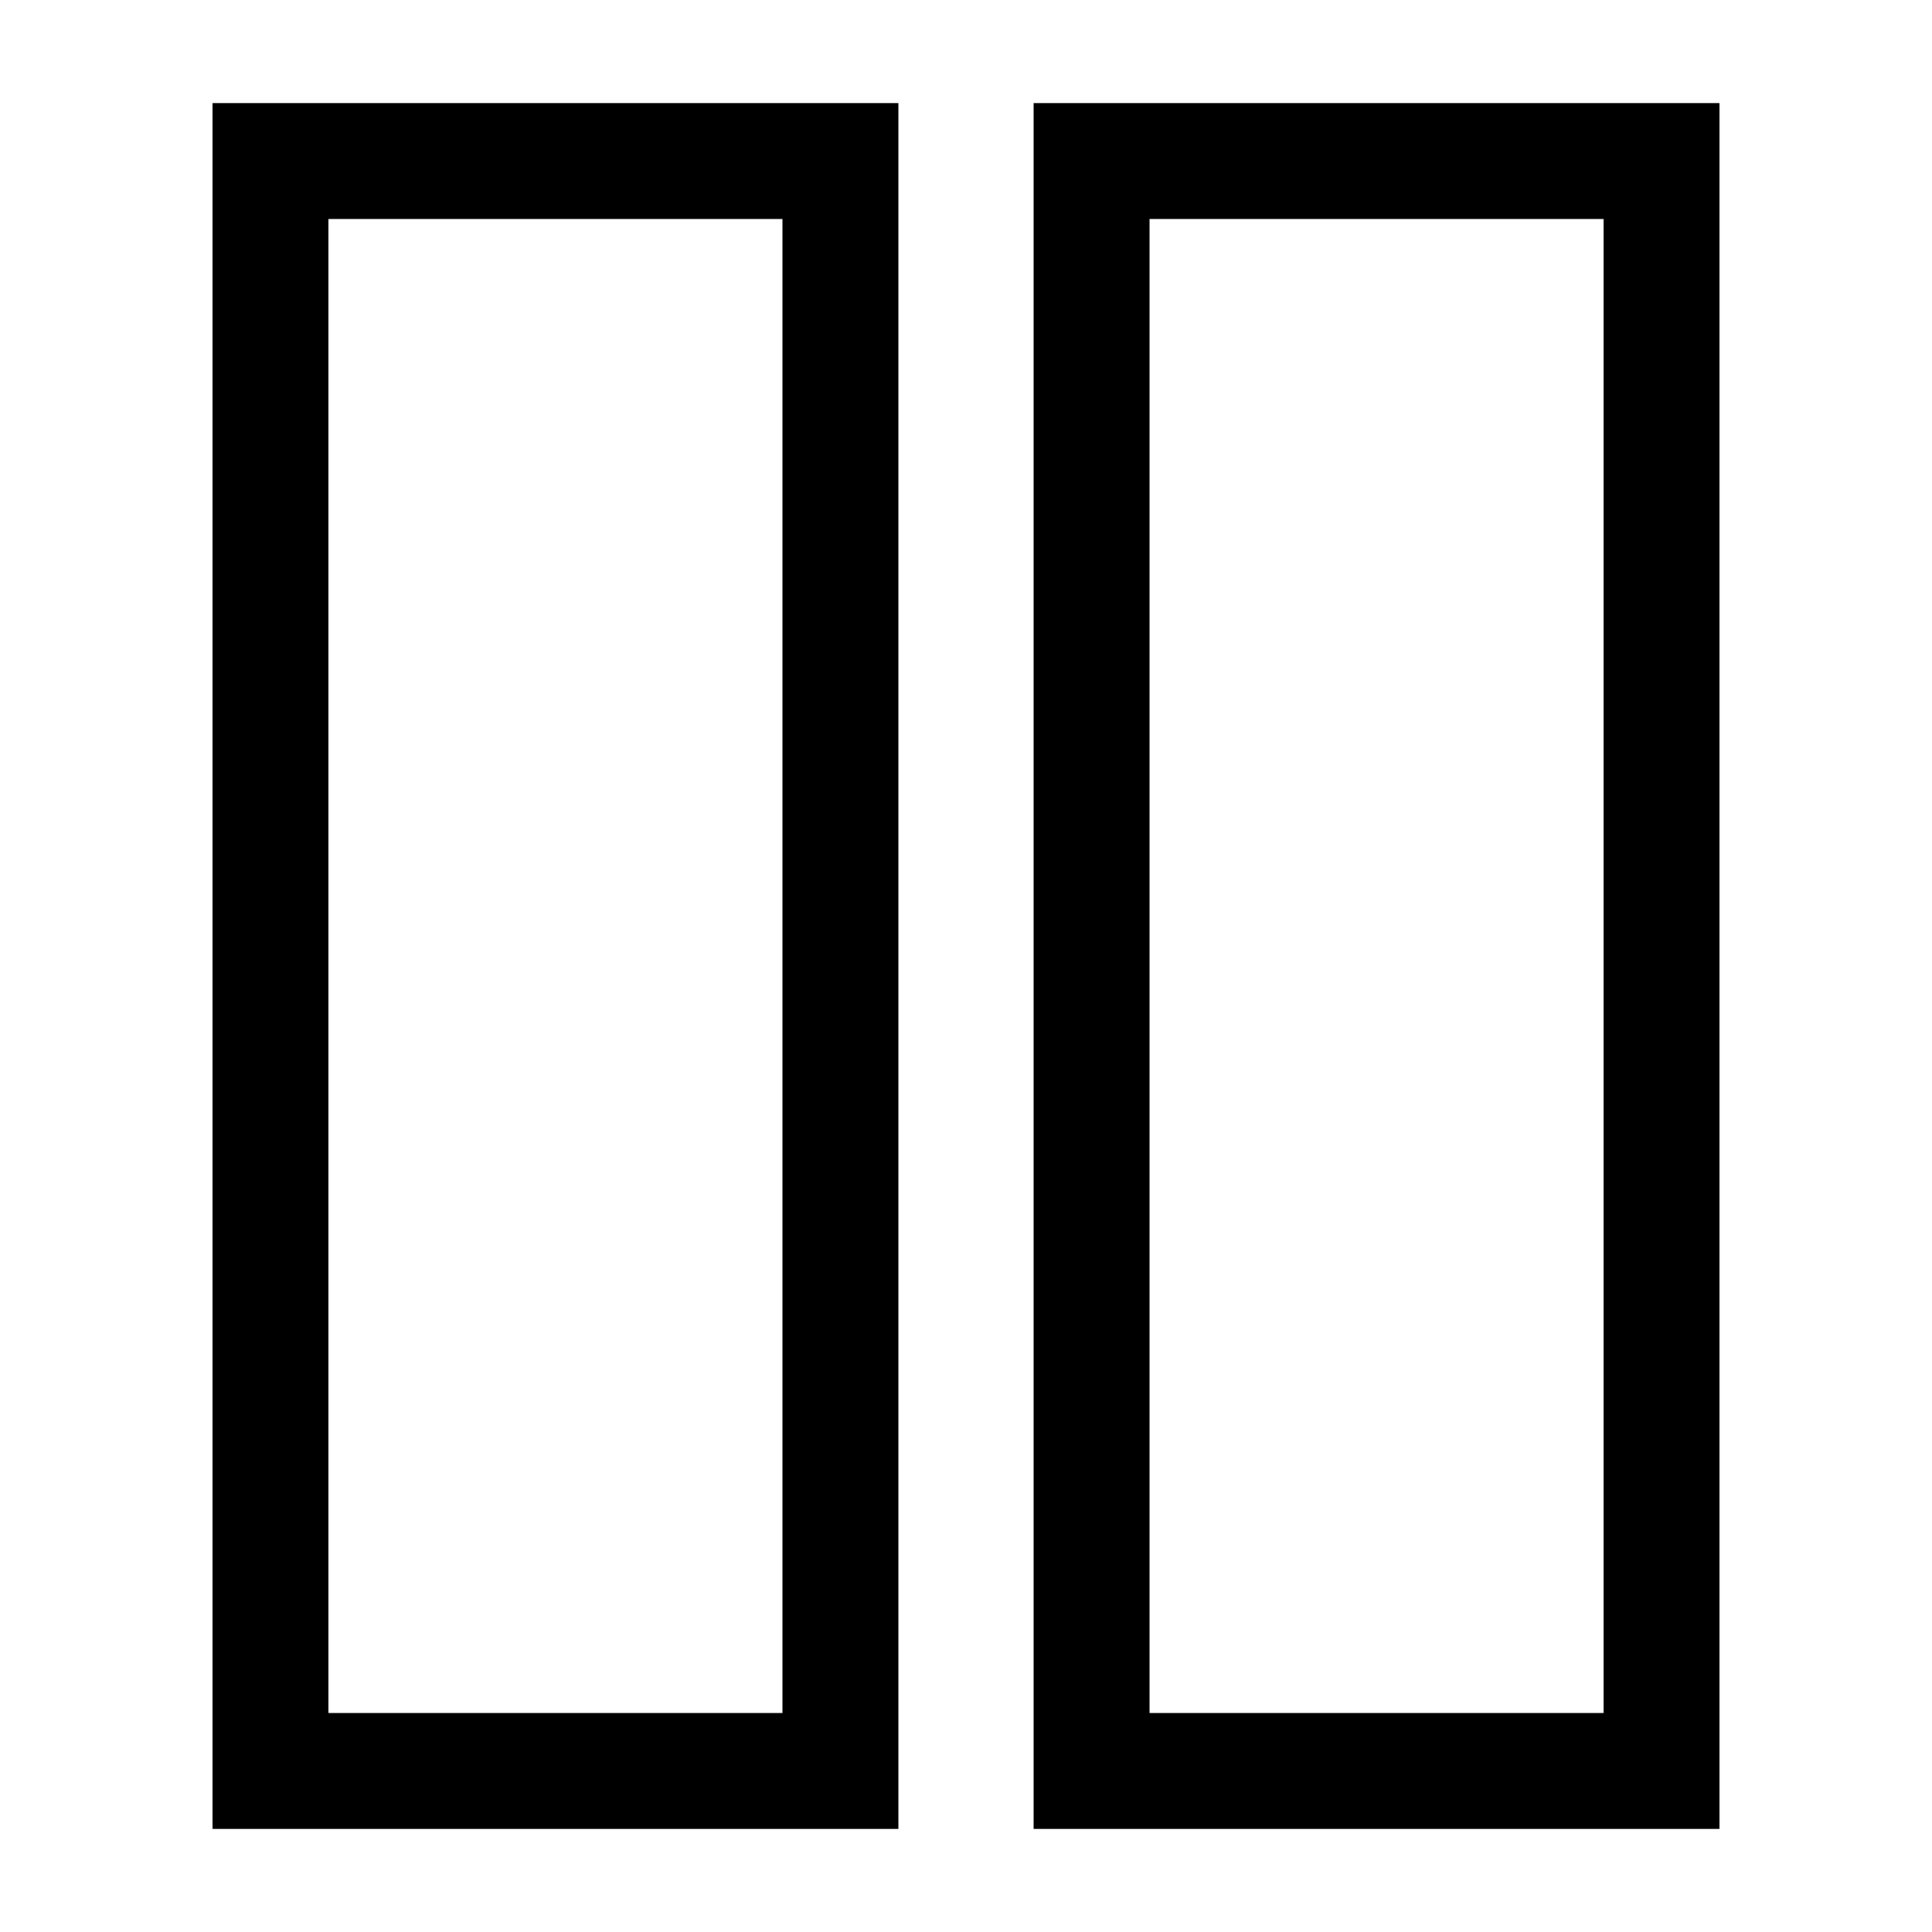
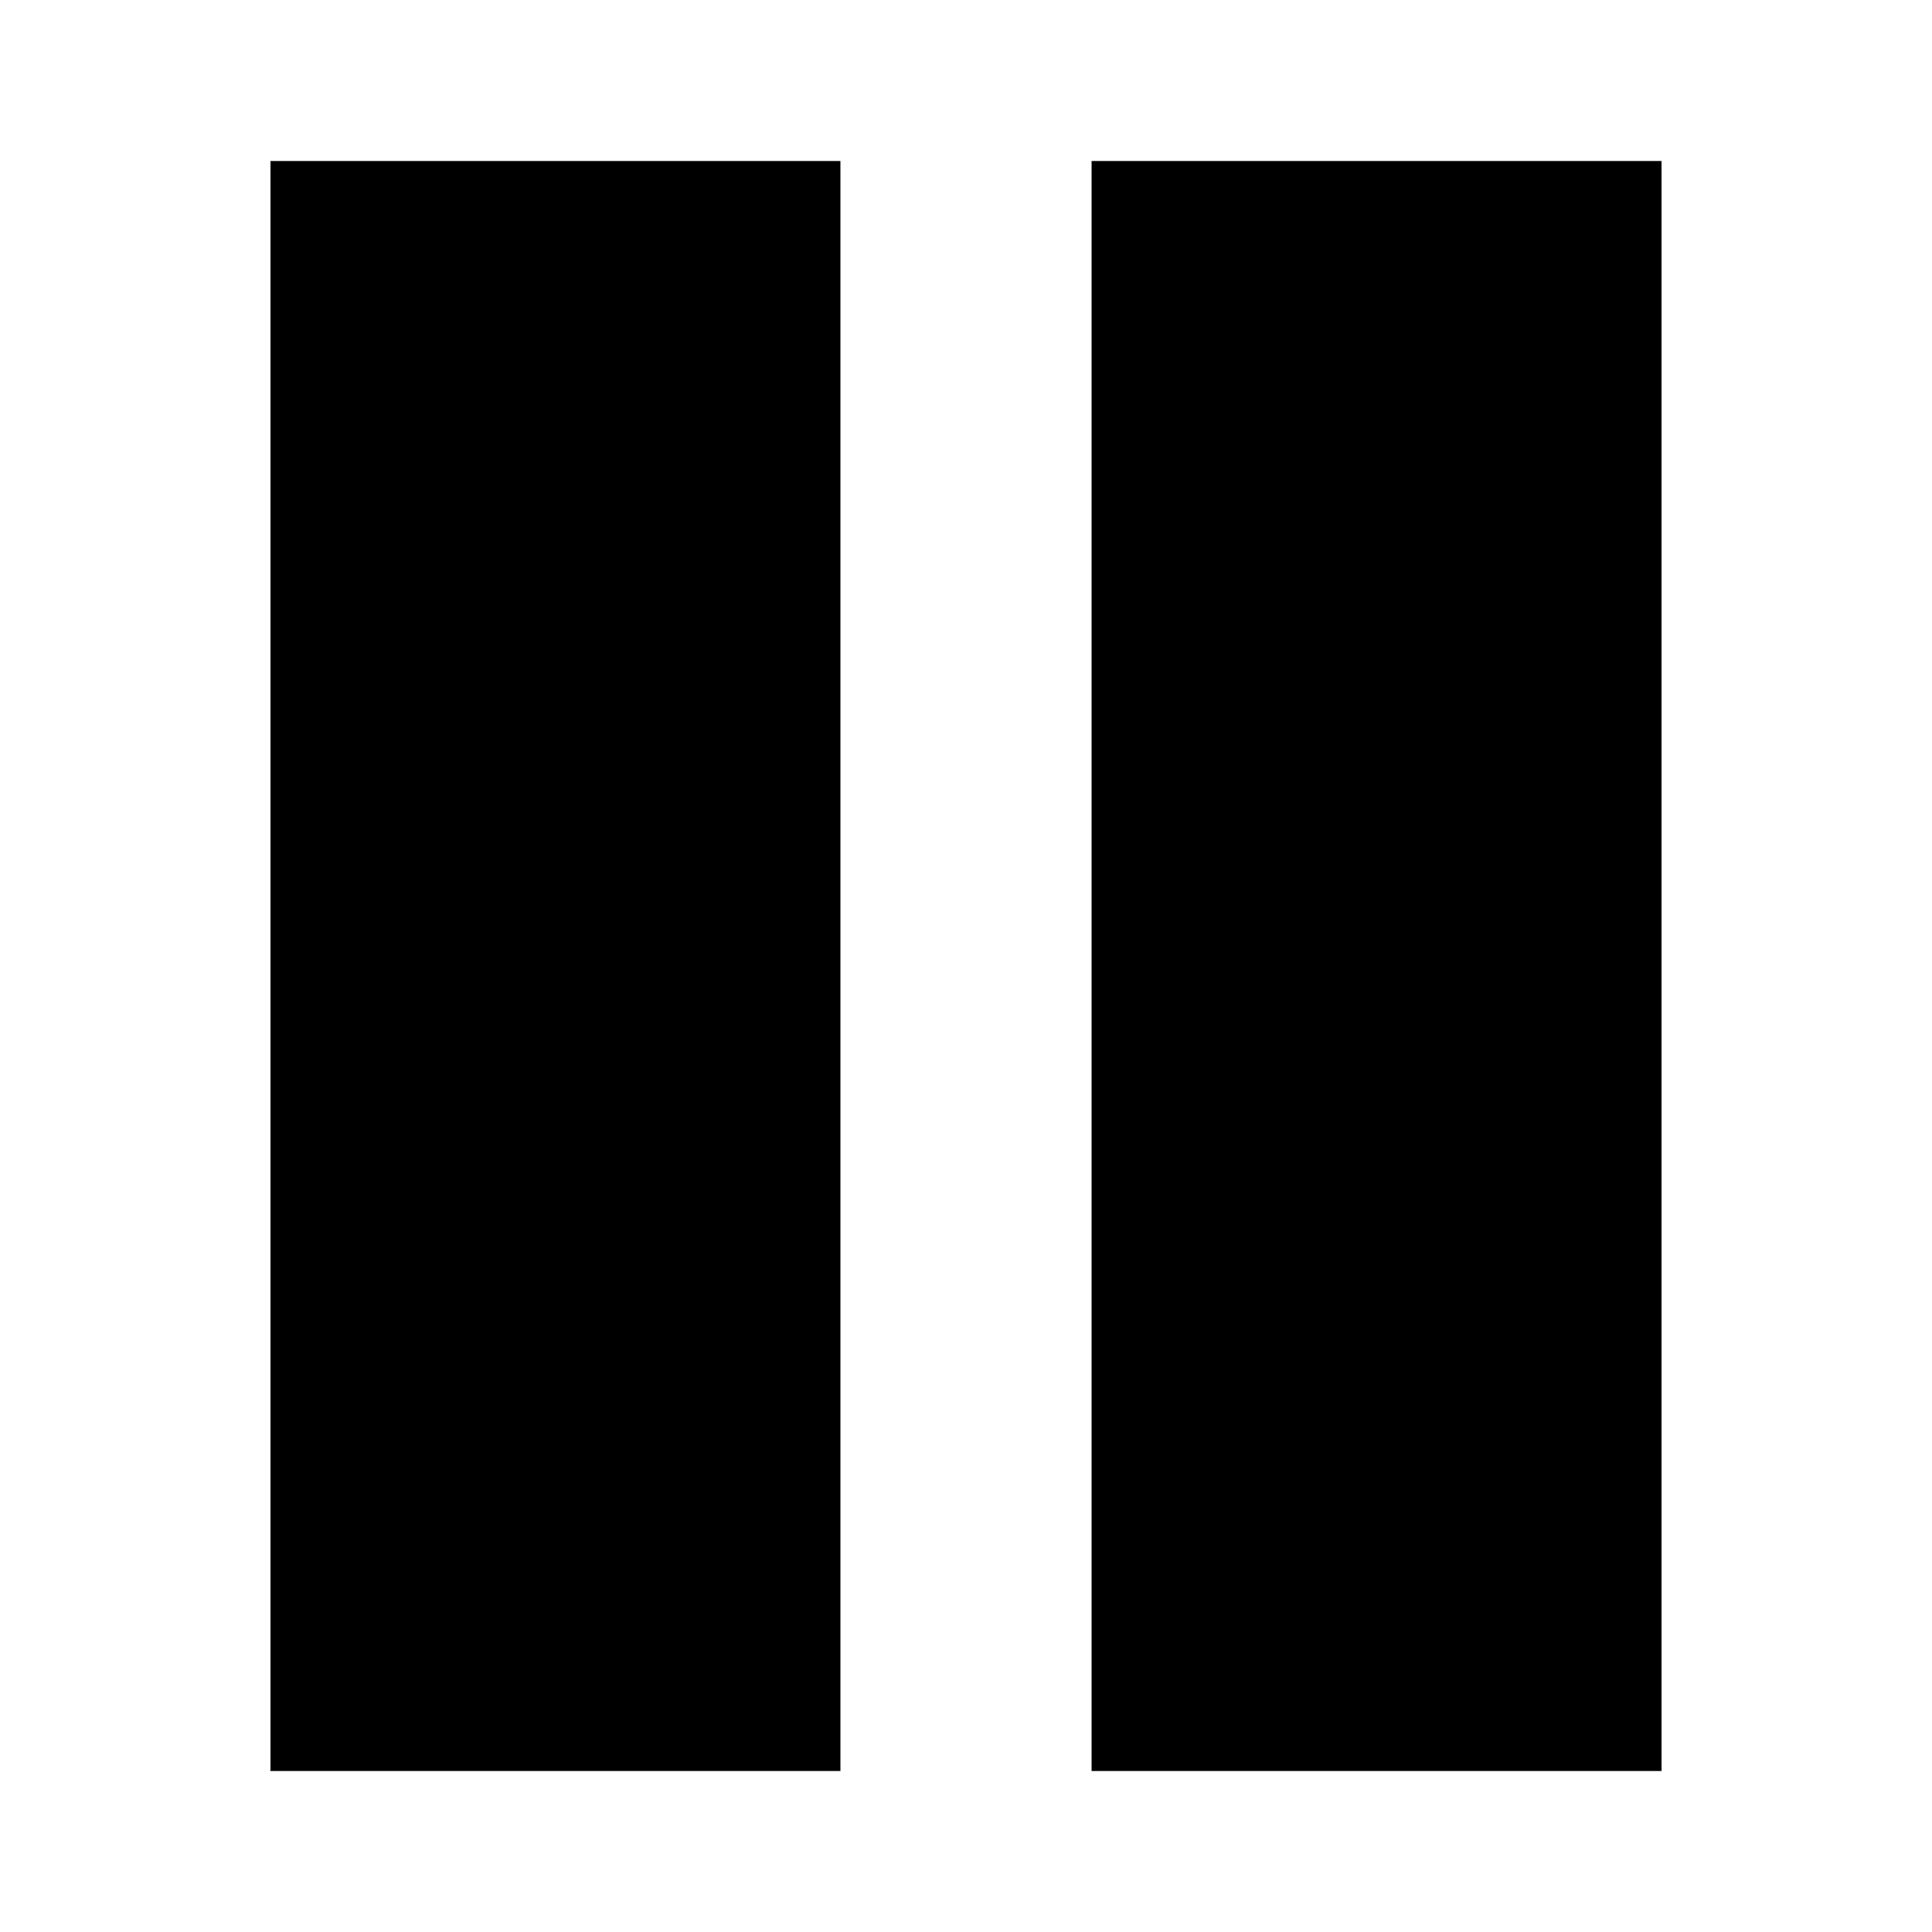
<svg xmlns="http://www.w3.org/2000/svg" version="1.1" id="Layer_1" x="0px" y="0px" width="200px" height="200px" viewBox="0 0 200 200" enable-background="new 0 0 200 200" xml:space="preserve">
-   <rect x="28" y="16.667" fill="none" stroke="#000000" stroke-width="12" stroke-miterlimit="10" width="59" height="166.667" />
-   <rect x="113.001" y="16.667" fill="none" stroke="#000000" stroke-width="12" stroke-miterlimit="10" width="59" height="166.667" />
+   <rect x="28" y="16.667" width="59" height="166.667" />
+   <rect x="113.001" y="16.667" width="59" height="166.667" />
</svg>
